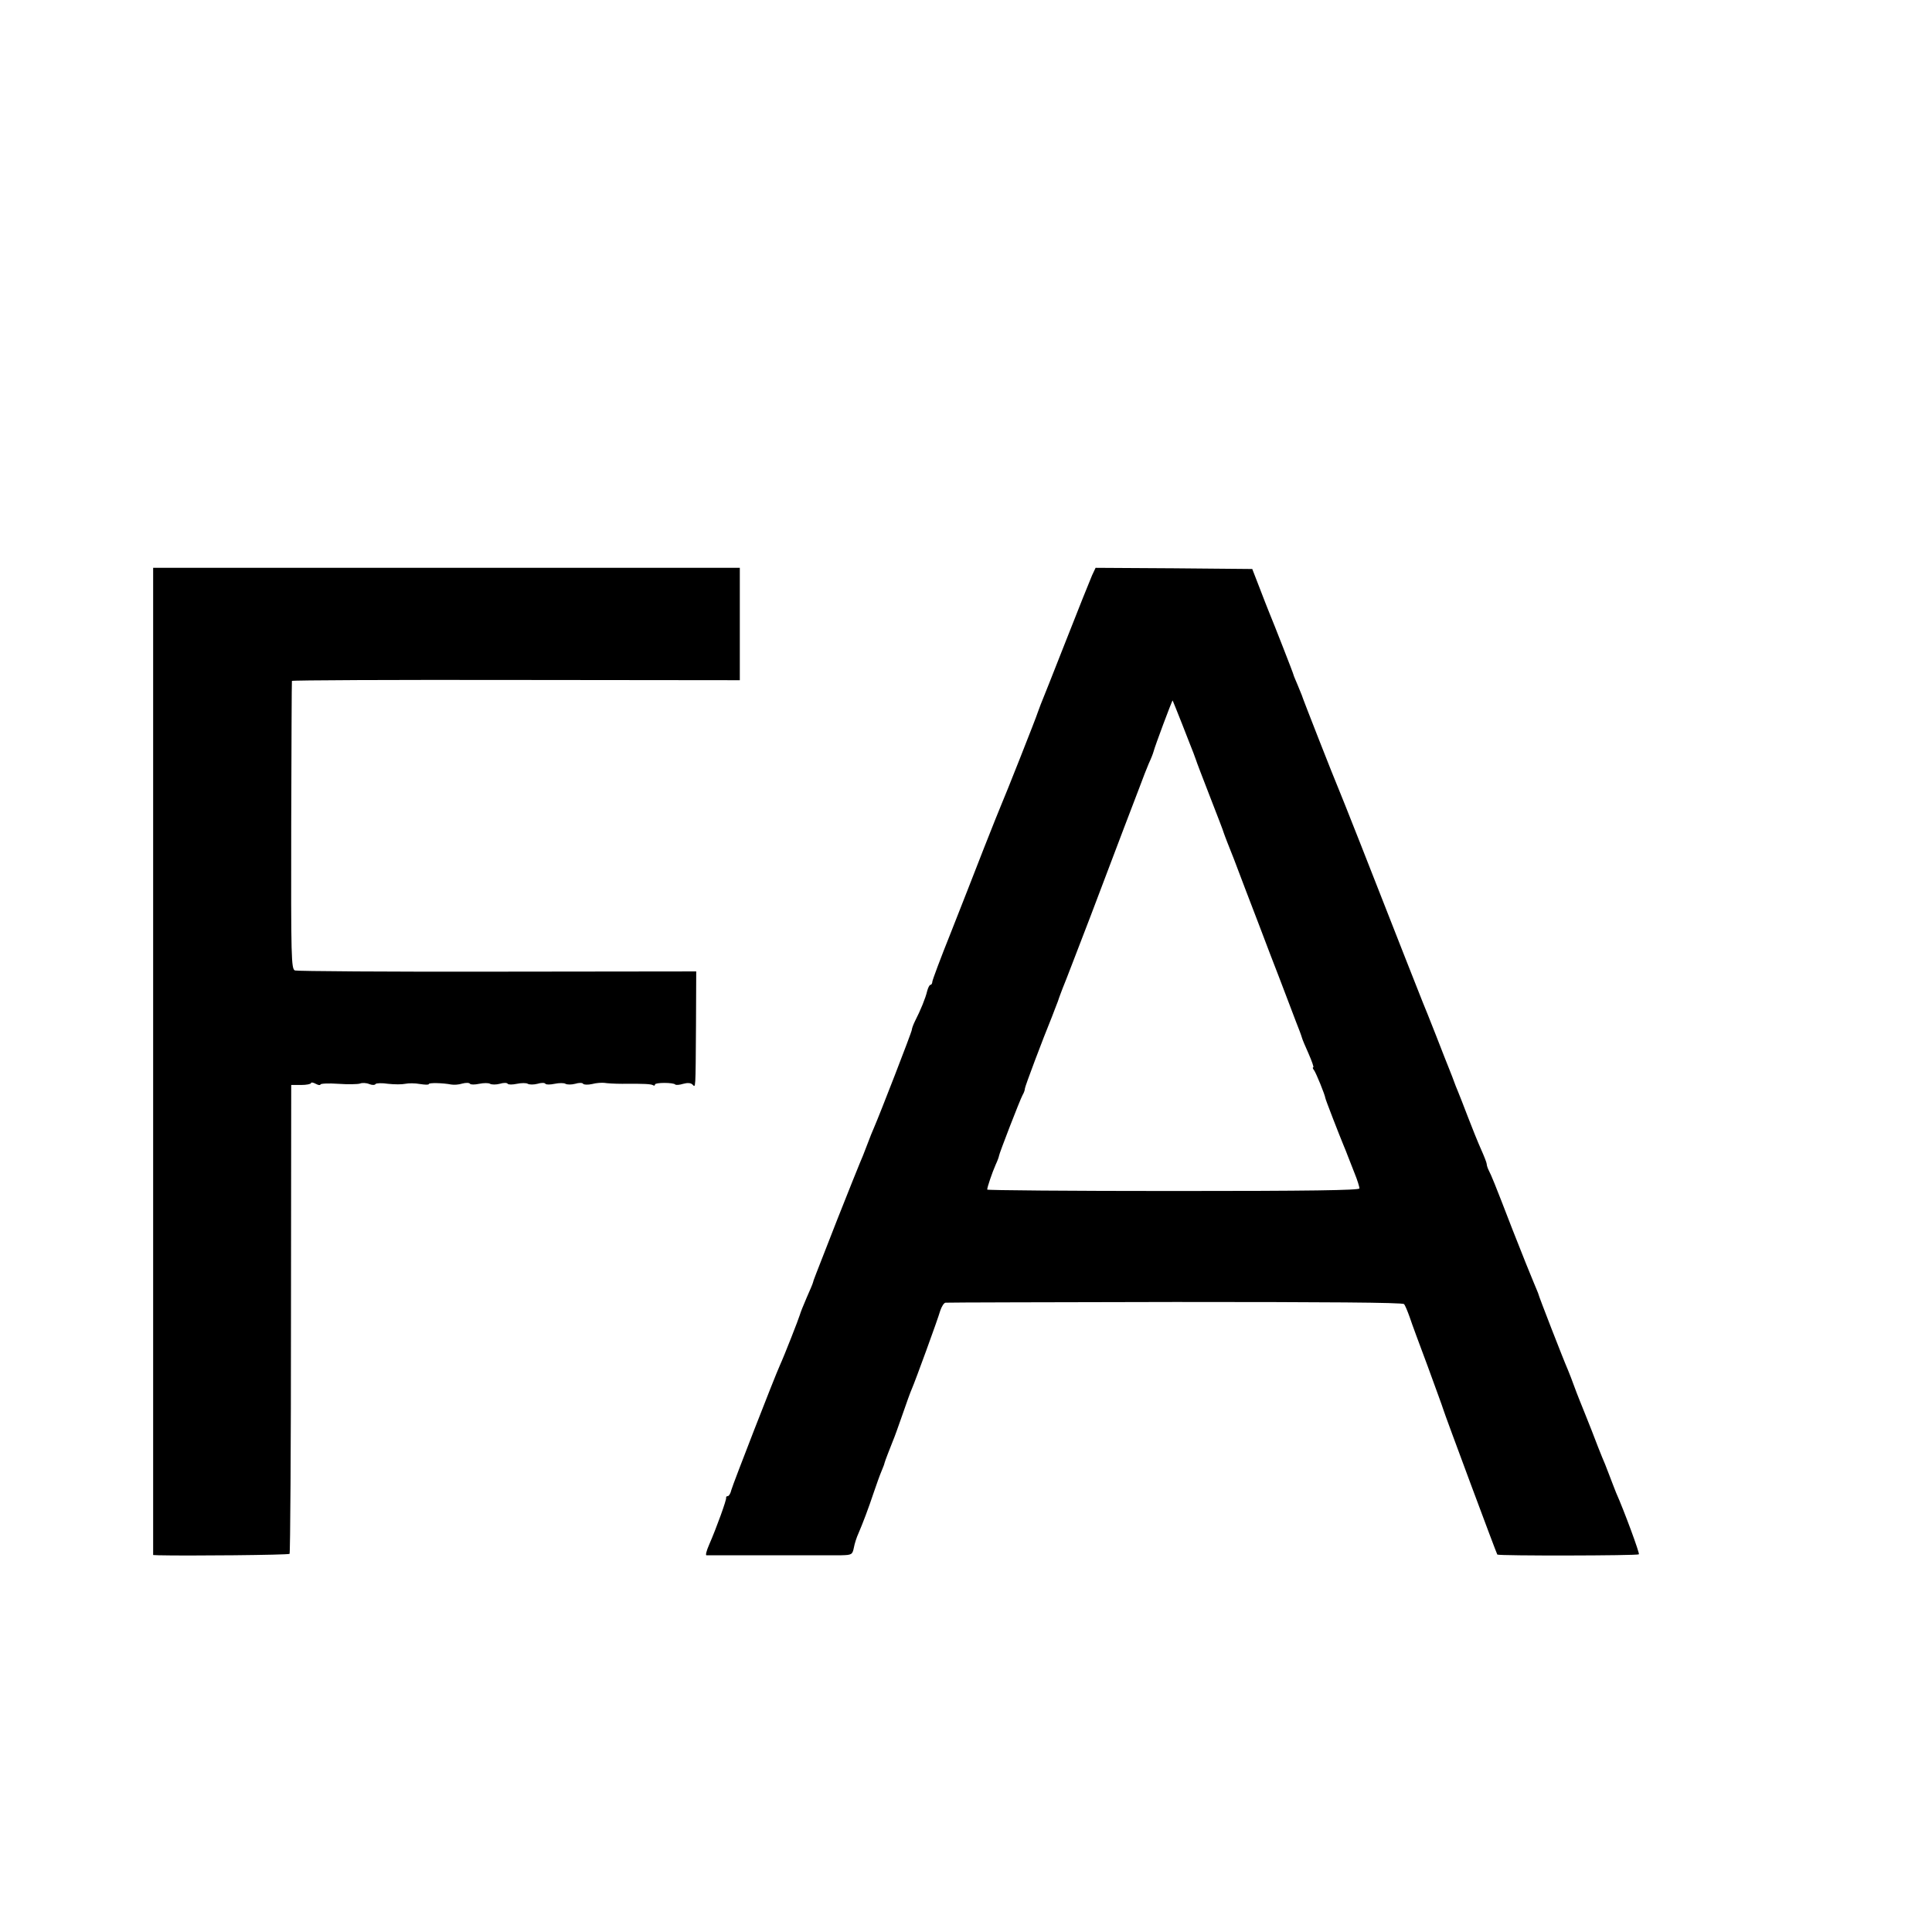
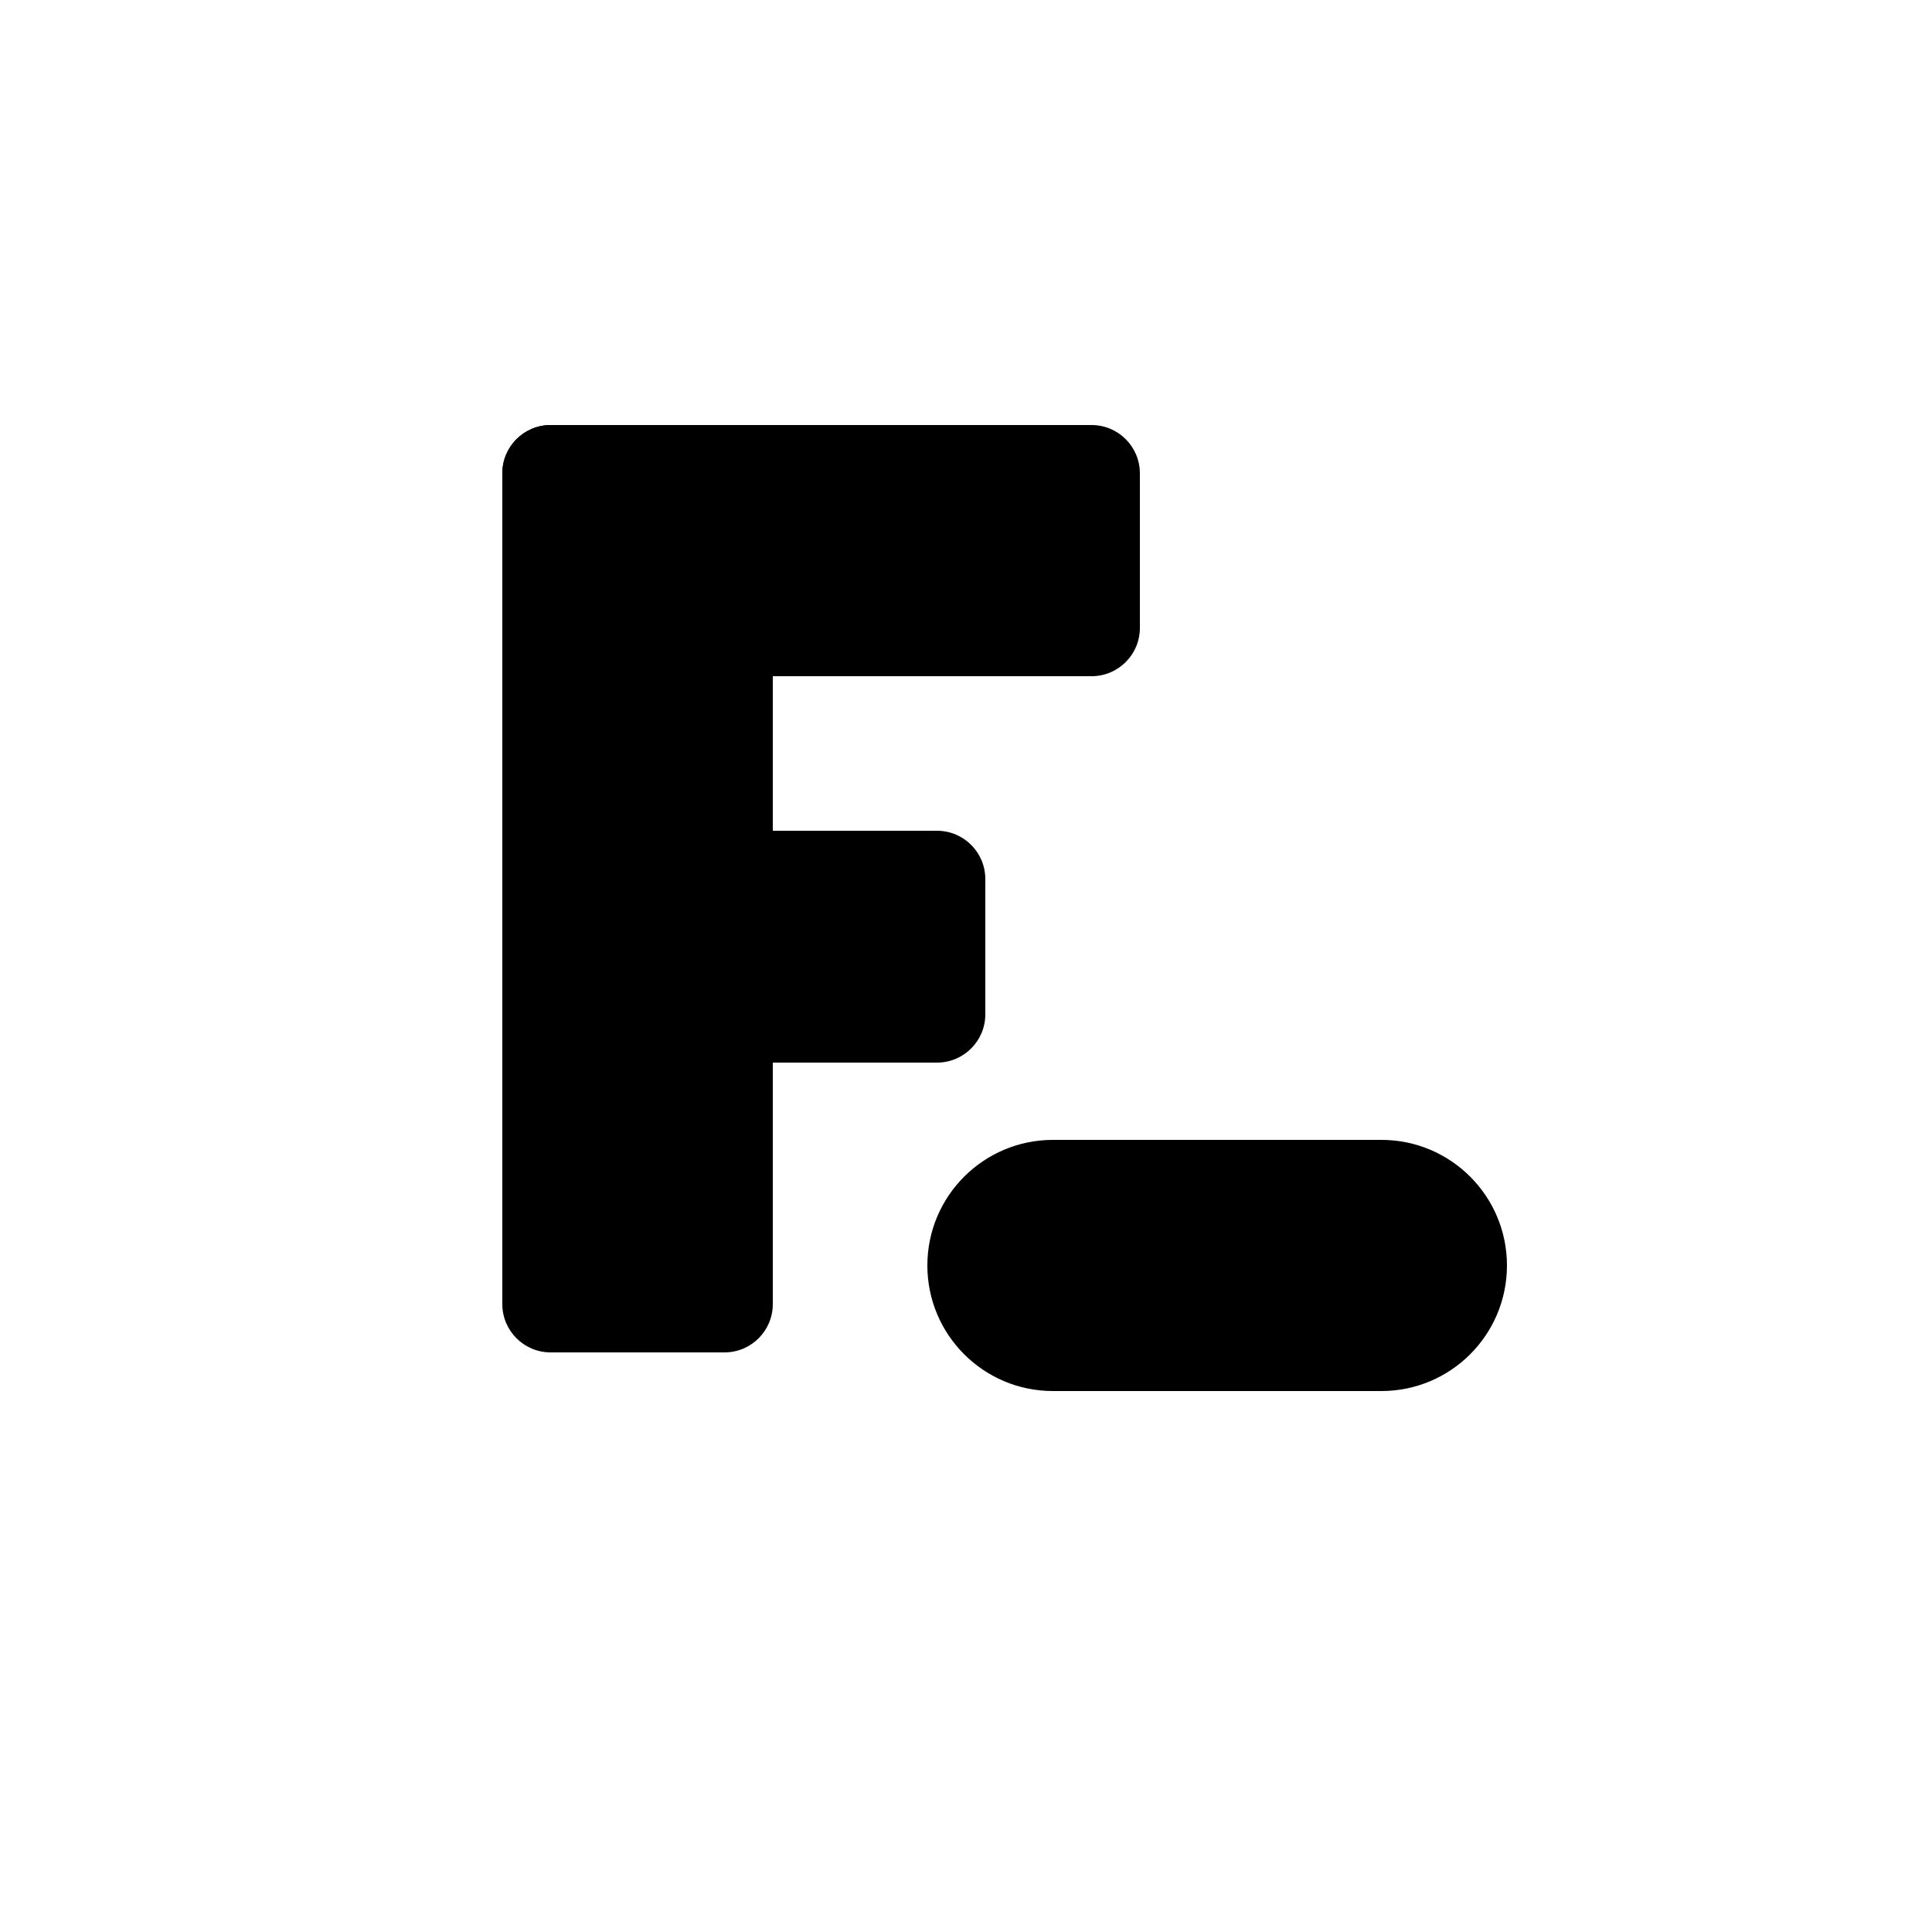
- <svg xmlns="http://www.w3.org/2000/svg" version="1.0" width="820pt" height="820pt" viewBox="0 0 820 820" preserveAspectRatio="xMidYMid meet">
-   <g transform="translate(0,820) scale(0.1,-0.1)" fill="#000000" stroke="none">
-     <path d="M650 3695 l0 -2095 23 -1 c119 -3 551 1 556 6 3 4 6 453 6 998 l1 992 42 0 c23 0 42 4 42 8 0 4 9 3 20 -3 11 -6 20 -7 20 -3 0 4 34 6 75 3 42 -3 83 -2 93 1 9 4 27 3 39 -2 12 -5 24 -5 27 0 3 4 27 5 53 1 27 -3 60 -3 73 0 14 3 42 3 63 -1 20 -3 37 -4 37 0 0 6 58 5 95 -2 11 -2 32 -1 47 4 15 4 30 4 33 -1 3 -4 20 -4 39 0 19 4 40 4 46 0 7 -4 26 -4 41 0 16 5 31 5 34 0 3 -4 20 -4 39 0 19 4 40 4 46 0 7 -4 26 -4 41 0 16 5 31 5 34 0 3 -4 20 -4 39 0 19 4 40 4 46 0 7 -4 26 -4 41 0 16 5 31 5 34 0 3 -4 20 -5 38 -1 18 5 41 6 52 5 11 -2 45 -4 75 -4 97 1 123 -1 132 -6 4 -3 8 -2 8 3 0 9 78 9 86 0 3 -3 18 -2 34 3 18 5 32 4 39 -3 14 -14 13 -28 15 249 l1 231 -843 -1 c-464 -1 -851 2 -860 5 -16 6 -17 52 -16 615 1 335 2 611 3 614 1 3 428 5 951 4 l950 -1 0 239 0 238 -1245 0 -1245 0 0 -2095z" />
-     <path d="M4635 5758 c-8 -18 -58 -143 -111 -278 -53 -135 -101 -256 -107 -270 -5 -14 -11 -29 -13 -35 -3 -13 -142 -364 -154 -390 -5 -11 -38 -94 -74 -185 -35 -91 -99 -253 -141 -360 -43 -107 -78 -201 -78 -207 0 -7 -4 -13 -8 -13 -4 0 -10 -12 -14 -27 -7 -30 -28 -81 -51 -126 -8 -16 -14 -33 -14 -38 0 -9 -138 -364 -160 -414 -5 -11 -19 -45 -30 -75 -11 -30 -25 -64 -30 -75 -5 -11 -48 -119 -96 -240 -104 -266 -101 -258 -103 -267 -1 -5 -13 -34 -27 -65 -14 -32 -27 -65 -29 -73 -4 -15 -67 -176 -85 -215 -22 -48 -200 -506 -206 -529 -3 -14 -10 -26 -15 -26 -5 0 -8 -3 -7 -7 2 -8 -39 -123 -73 -201 -10 -23 -15 -42 -11 -43 10 0 519 0 573 0 44 1 47 3 53 32 3 17 12 45 20 62 18 42 41 102 65 174 11 32 25 72 32 88 7 17 13 32 13 35 1 6 24 65 36 95 5 11 23 61 40 110 17 50 35 99 40 110 13 29 110 294 121 333 6 17 15 32 22 33 7 1 446 2 975 3 633 0 966 -2 971 -9 5 -5 15 -30 24 -55 8 -25 43 -119 77 -210 33 -91 63 -172 65 -180 7 -24 227 -615 230 -618 5 -6 595 -5 601 1 4 4 -63 186 -97 262 -4 11 -18 45 -29 75 -11 30 -25 64 -30 75 -5 11 -25 63 -45 115 -21 52 -43 109 -50 125 -7 17 -18 46 -25 65 -7 19 -18 49 -25 65 -21 48 -125 316 -125 321 0 2 -9 23 -19 47 -10 23 -51 125 -91 227 -81 210 -89 228 -101 252 -5 10 -9 22 -9 28 0 5 -11 33 -24 62 -13 29 -38 91 -56 138 -18 47 -37 96 -43 110 -6 14 -11 27 -12 30 -4 11 -17 46 -25 65 -5 11 -29 74 -55 140 -26 66 -51 129 -56 140 -4 11 -38 97 -75 190 -132 338 -275 700 -284 720 -11 24 -154 388 -155 395 -1 3 -9 22 -18 44 -9 21 -17 40 -17 42 0 4 -85 221 -103 264 -6 14 -24 61 -41 105 l-31 80 -333 3 -332 2 -15 -32z m383 -633 c21 -55 43 -109 47 -120 4 -11 9 -24 11 -30 1 -5 28 -75 59 -155 31 -80 58 -149 59 -155 2 -5 8 -23 15 -40 7 -16 42 -106 77 -200 36 -93 83 -217 105 -275 23 -58 54 -141 71 -185 17 -44 34 -89 38 -100 12 -30 23 -59 26 -70 1 -5 14 -36 28 -67 14 -32 23 -58 20 -58 -4 0 -2 -6 3 -12 9 -12 47 -106 48 -118 0 -5 60 -159 77 -200 6 -14 14 -34 18 -45 4 -11 17 -44 29 -74 12 -29 21 -59 21 -65 0 -8 -215 -11 -790 -11 -435 0 -790 3 -790 6 0 10 21 72 36 106 8 17 14 34 14 37 0 8 89 238 100 258 6 10 10 22 10 28 0 8 76 210 115 305 6 17 18 46 25 65 6 19 16 44 20 55 5 11 24 61 43 110 19 50 53 137 75 195 22 58 54 143 72 190 18 47 50 132 72 190 22 58 51 134 65 170 13 36 31 81 39 100 9 19 18 42 20 50 5 21 79 219 81 217 1 -1 19 -47 41 -102z" />
-   </g>
+ <svg xmlns="http://www.w3.org/2000/svg" viewBox="0 0 100 100" fill="#000000">
+   <rect x="26" y="22" width="14" height="48" rx="2.5" />
+   <rect x="26" y="22" width="33" height="13" rx="2.5" />
+   <rect x="26" y="43" width="25" height="12" rx="2.5" />
+   <rect x="48" y="59" width="30" height="13" rx="6.5" />
</svg>
